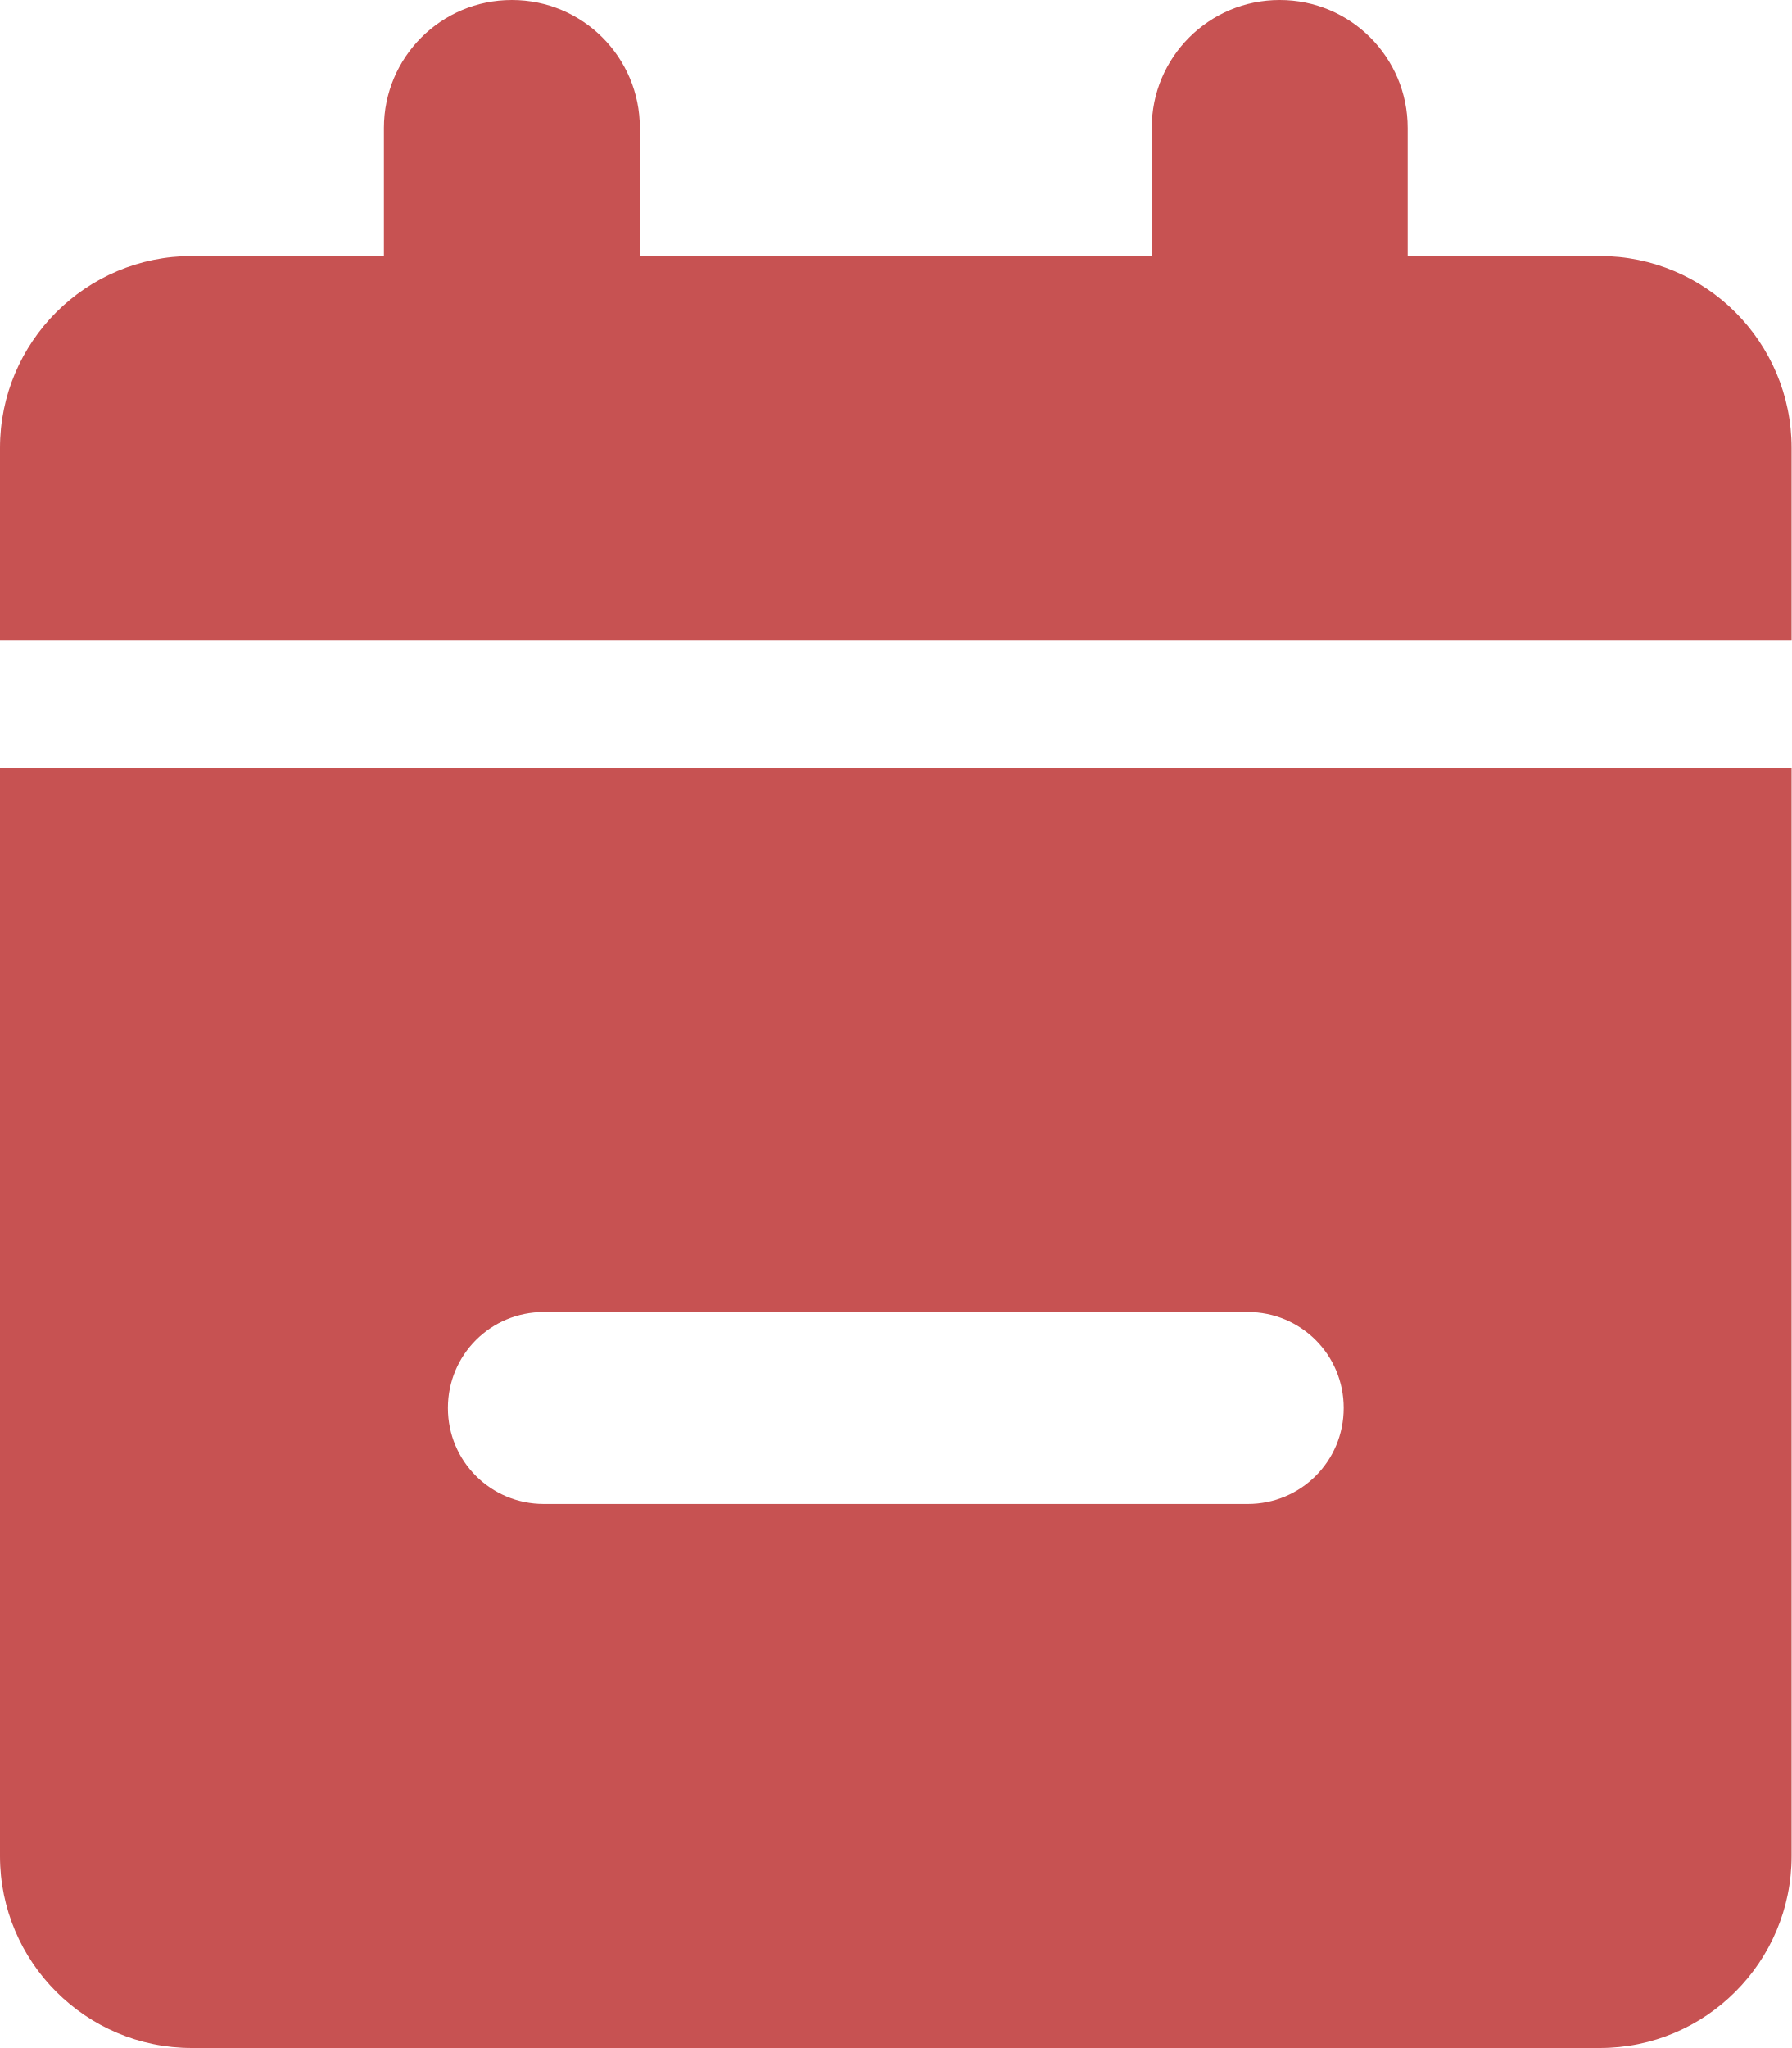
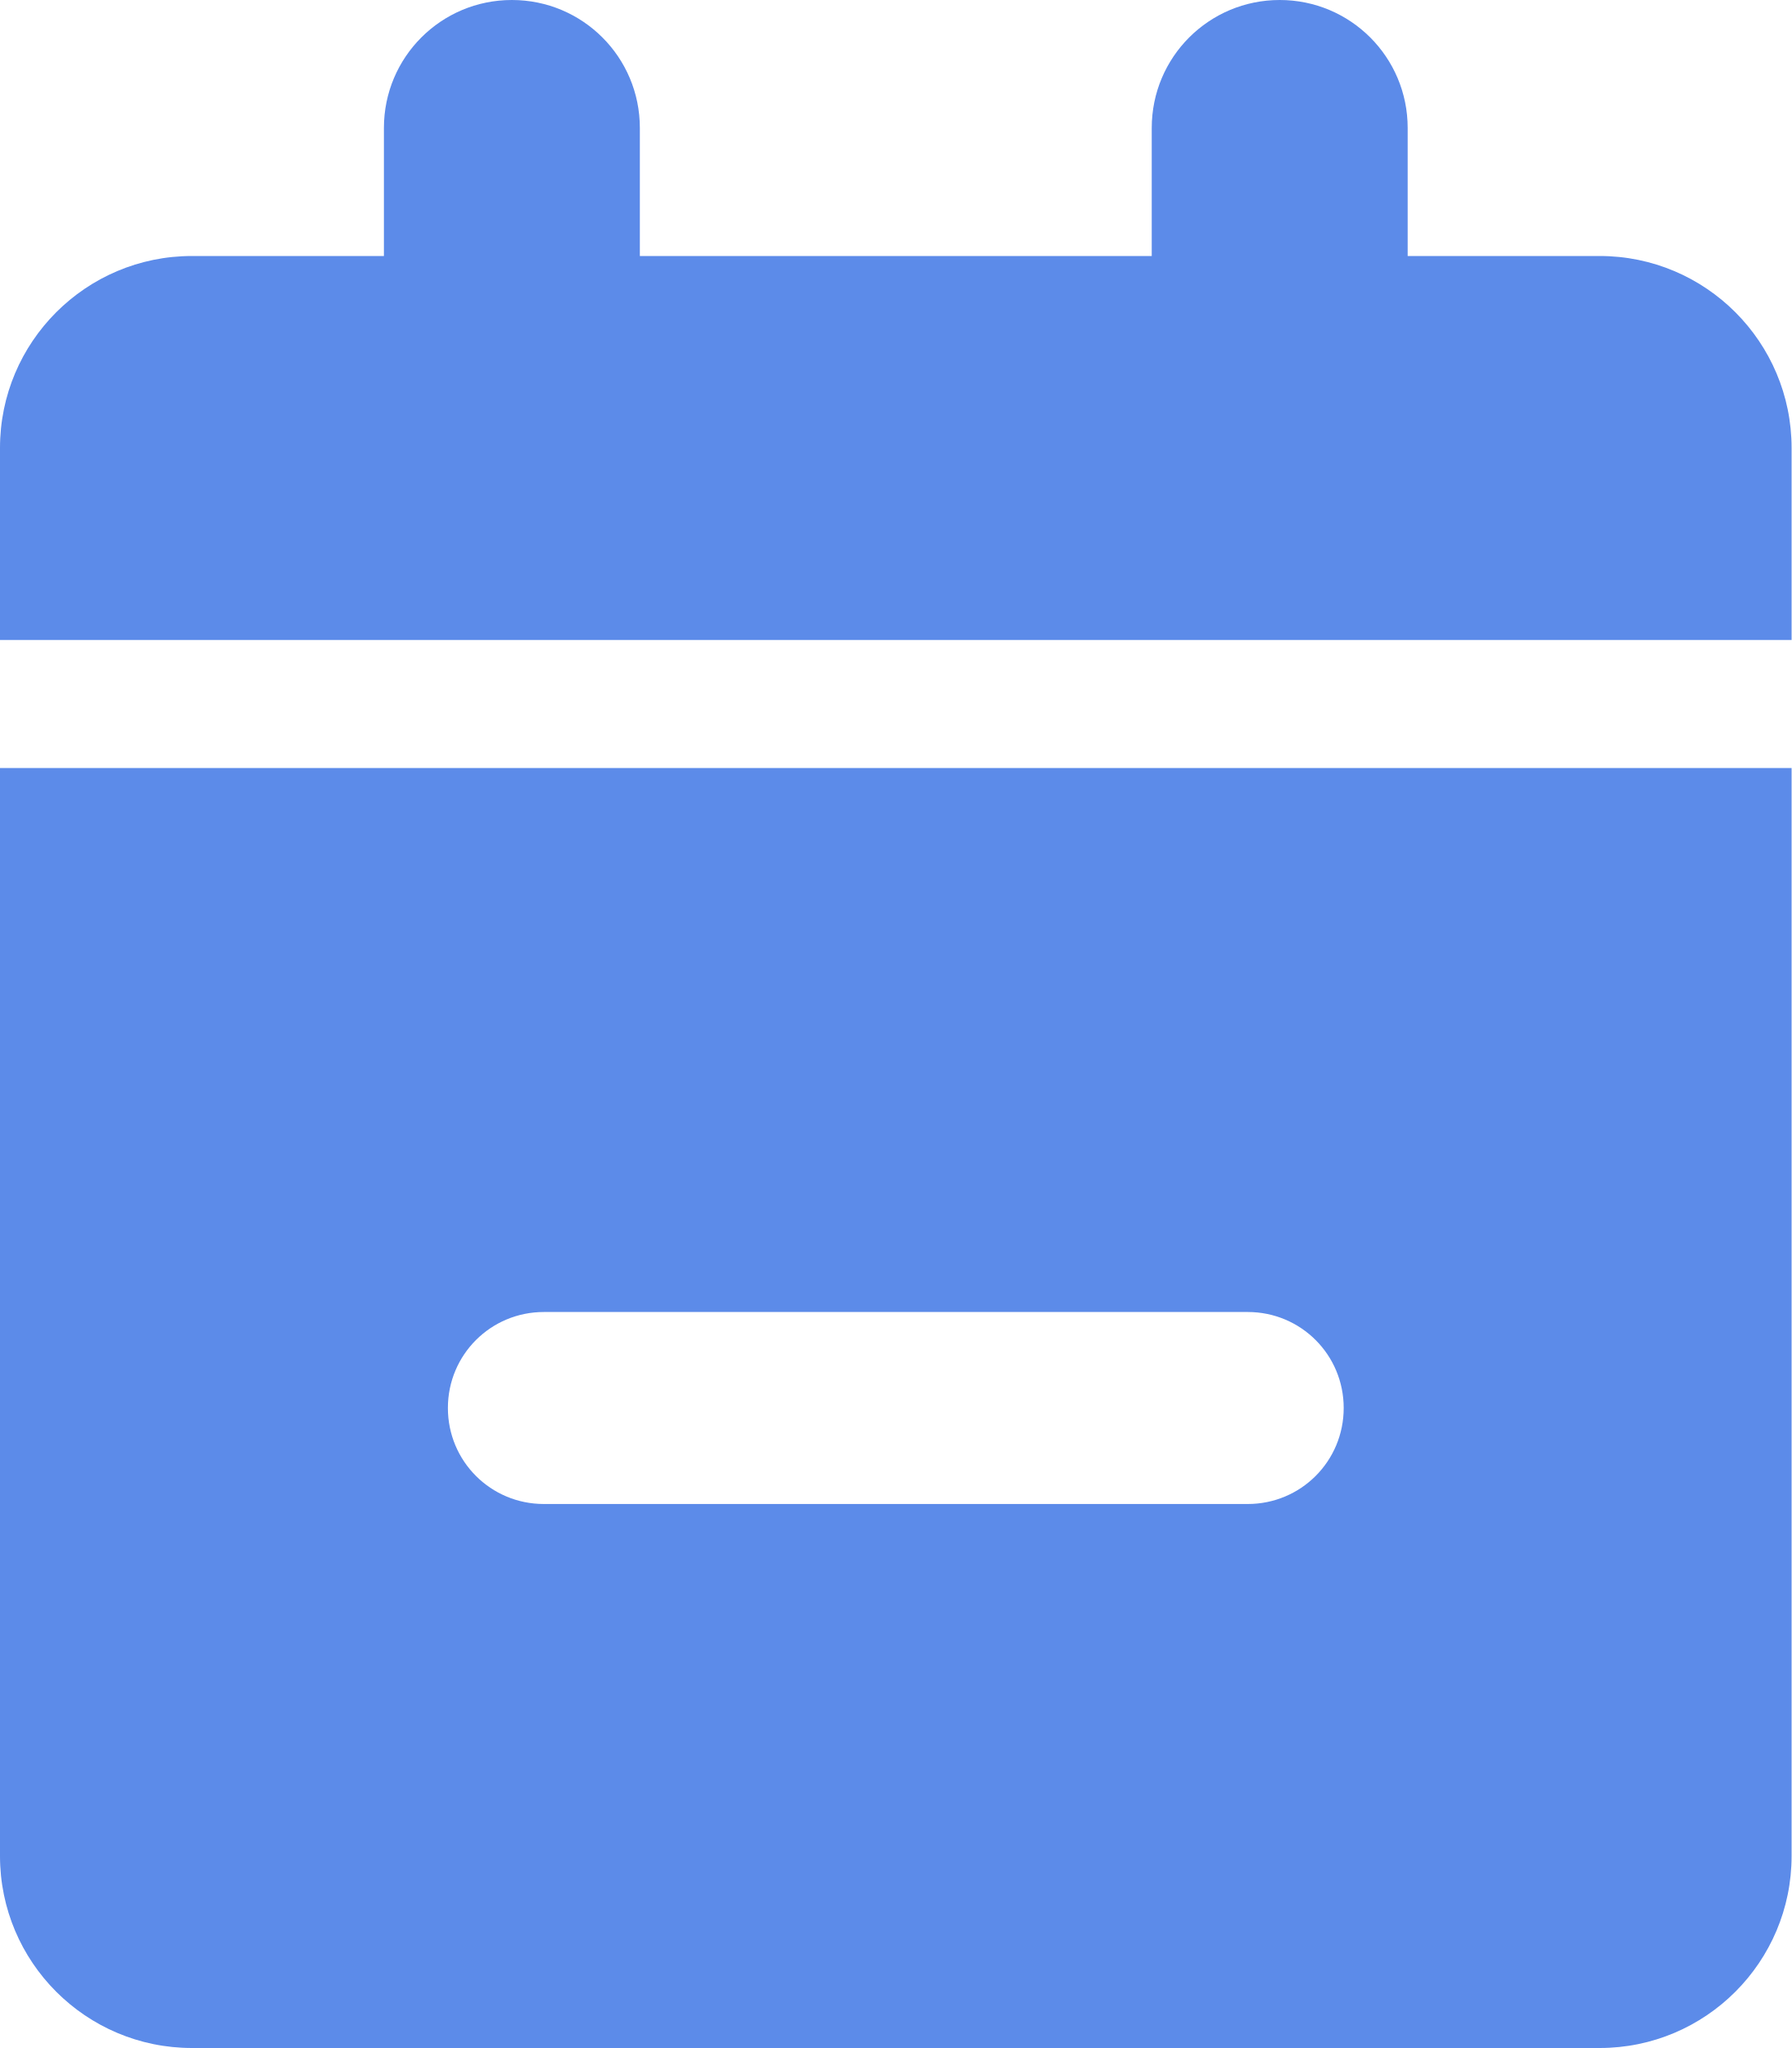
<svg xmlns="http://www.w3.org/2000/svg" viewBox="0 0 448 512">
-   <path fill="#c75252" d="M128 0c17.7 0 32 14.3 32 32V64H288V32c0-17.7 14.3-32 32-32s32 14.3 32 32V64h48c26.5 0 48 21.5 48 48v48H0V112C0 85.5 21.5 64 48 64H96V32c0-17.7 14.3-32 32-32zM0 192H448V464c0 26.5-21.5 48-48 48H48c-26.5 0-48-21.5-48-48V192zM312 376c13.3 0 24-10.7 24-24s-10.7-24-24-24H136c-13.3 0-24 10.7-24 24s10.7 24 24 24H312z" />
+   <path fill="#5c8be9" d="M128 0c17.7 0 32 14.3 32 32V64H288V32c0-17.7 14.3-32 32-32s32 14.3 32 32V64h48c26.5 0 48 21.5 48 48v48H0V112C0 85.5 21.5 64 48 64H96V32c0-17.7 14.3-32 32-32zM0 192H448V464c0 26.5-21.5 48-48 48H48c-26.5 0-48-21.5-48-48V192zM312 376c13.3 0 24-10.7 24-24s-10.7-24-24-24H136c-13.3 0-24 10.7-24 24s10.7 24 24 24H312z" />
</svg>
